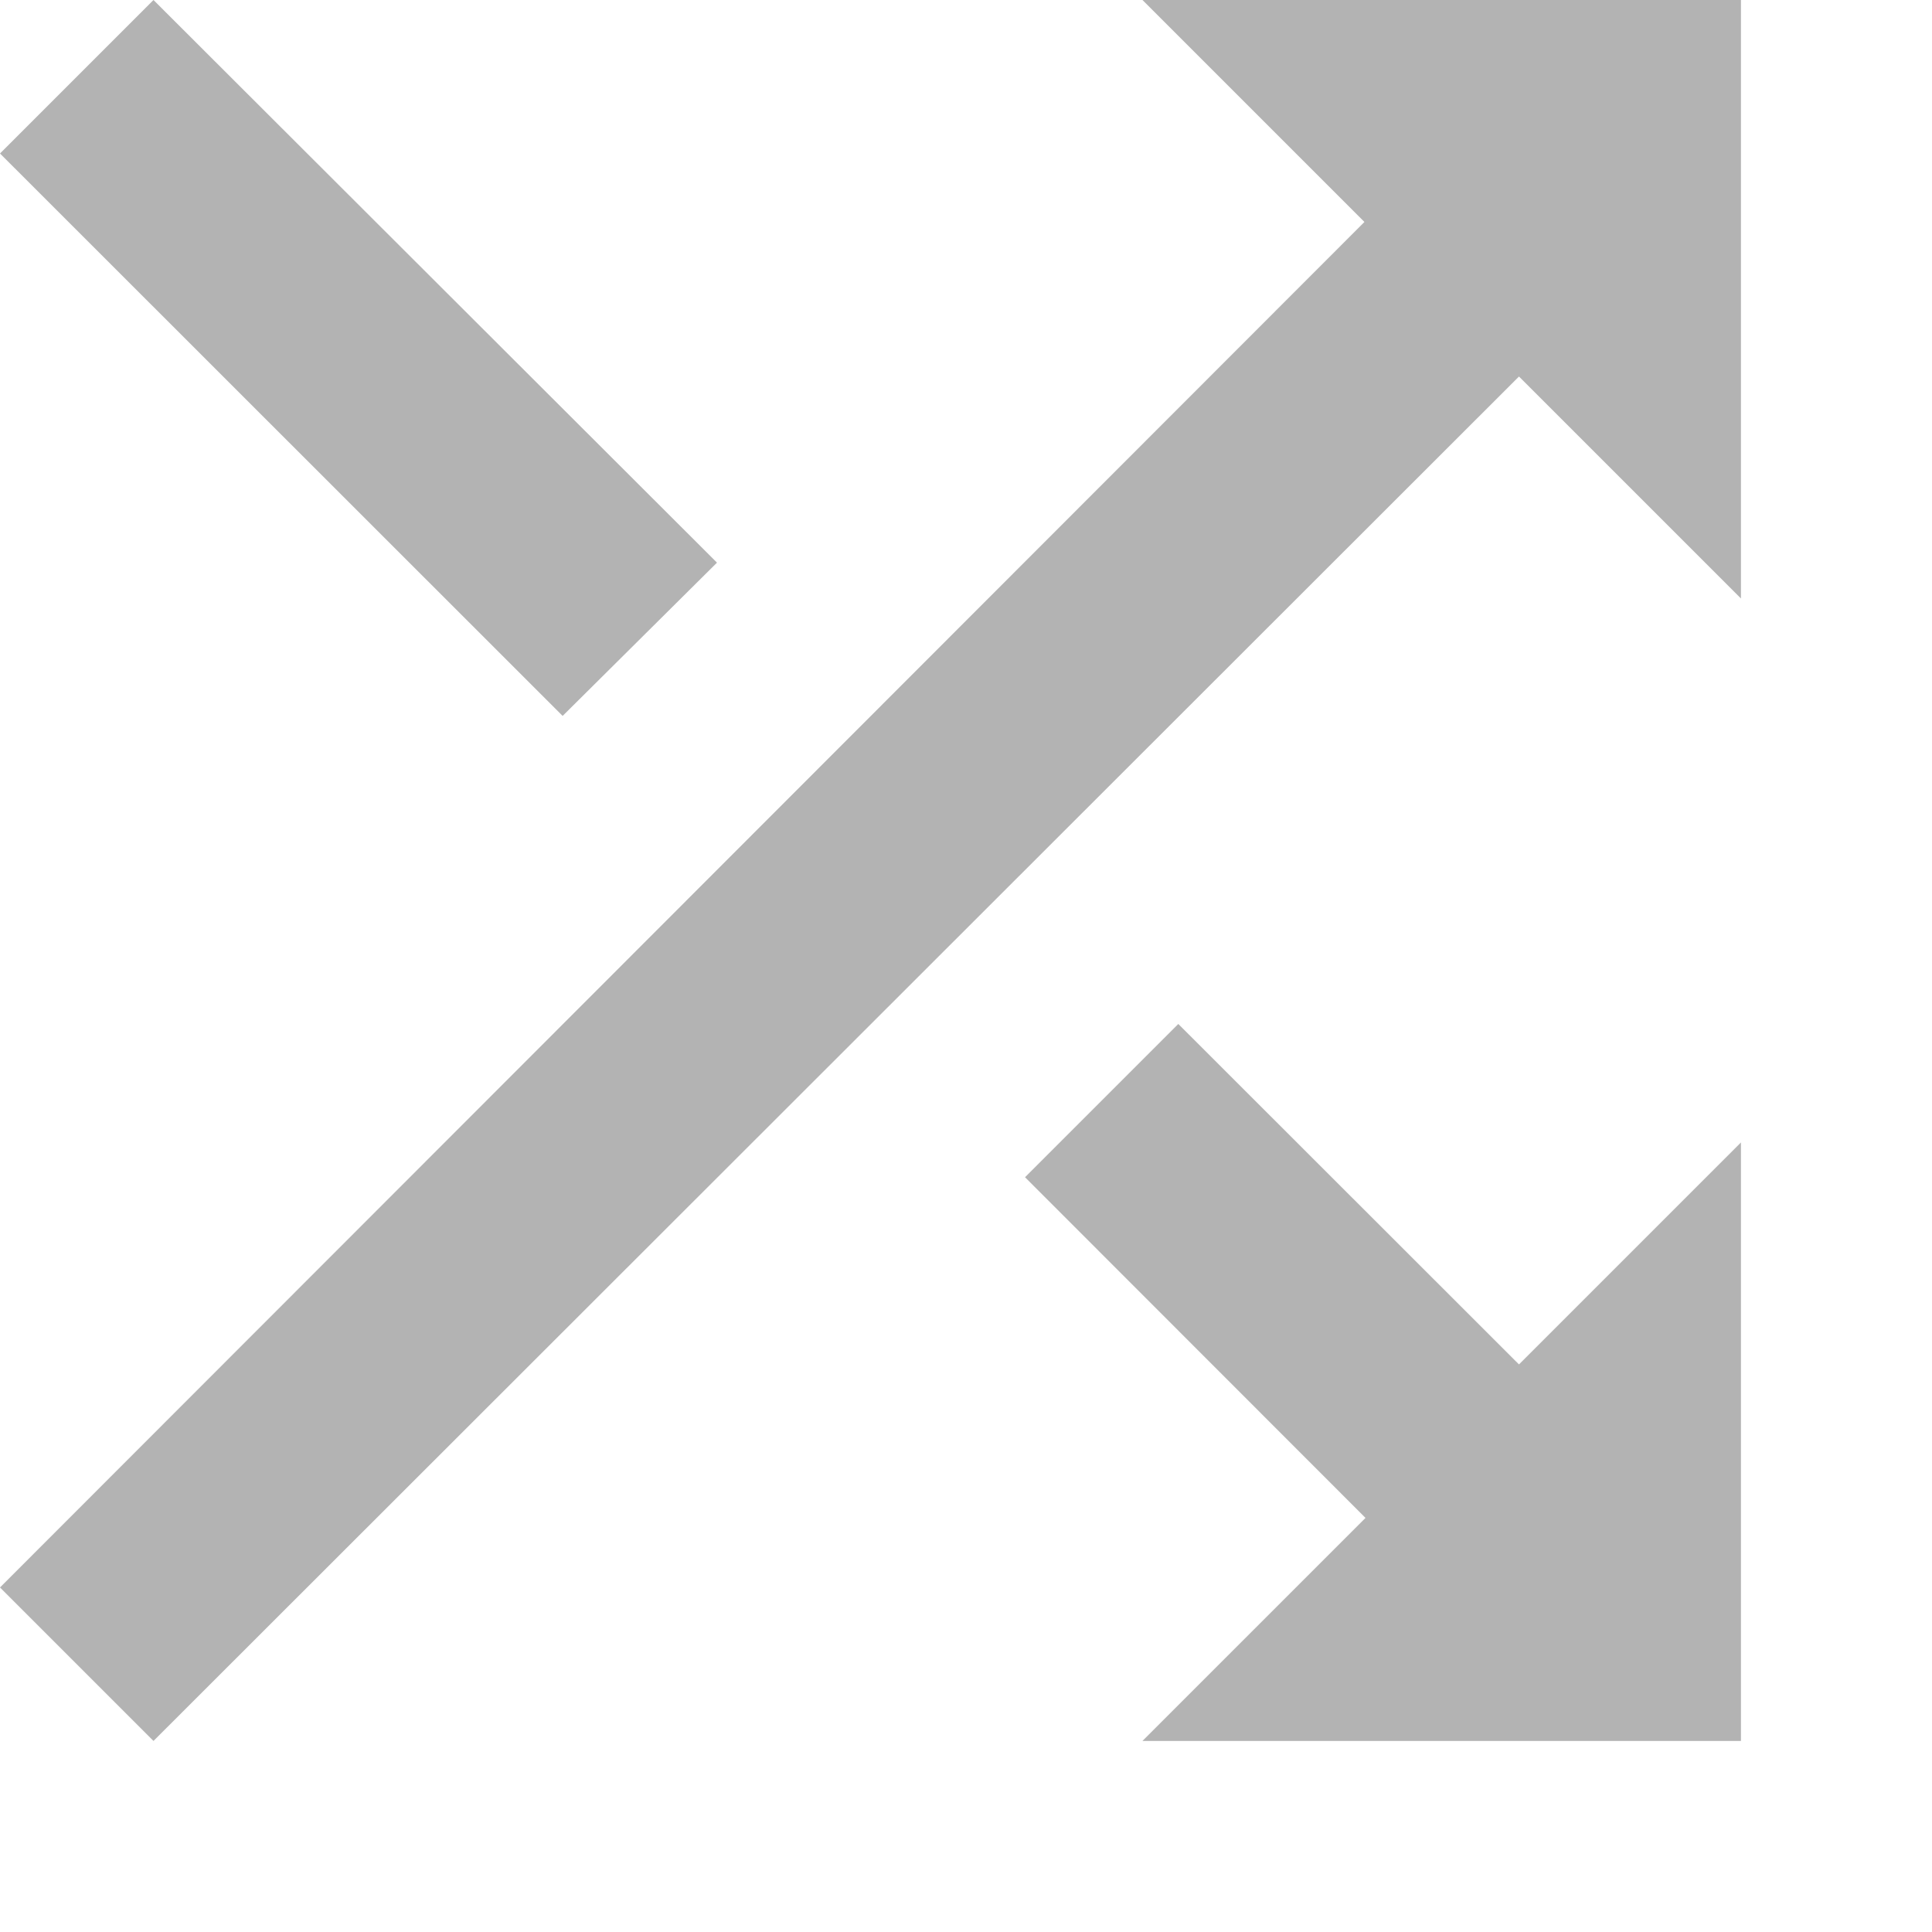
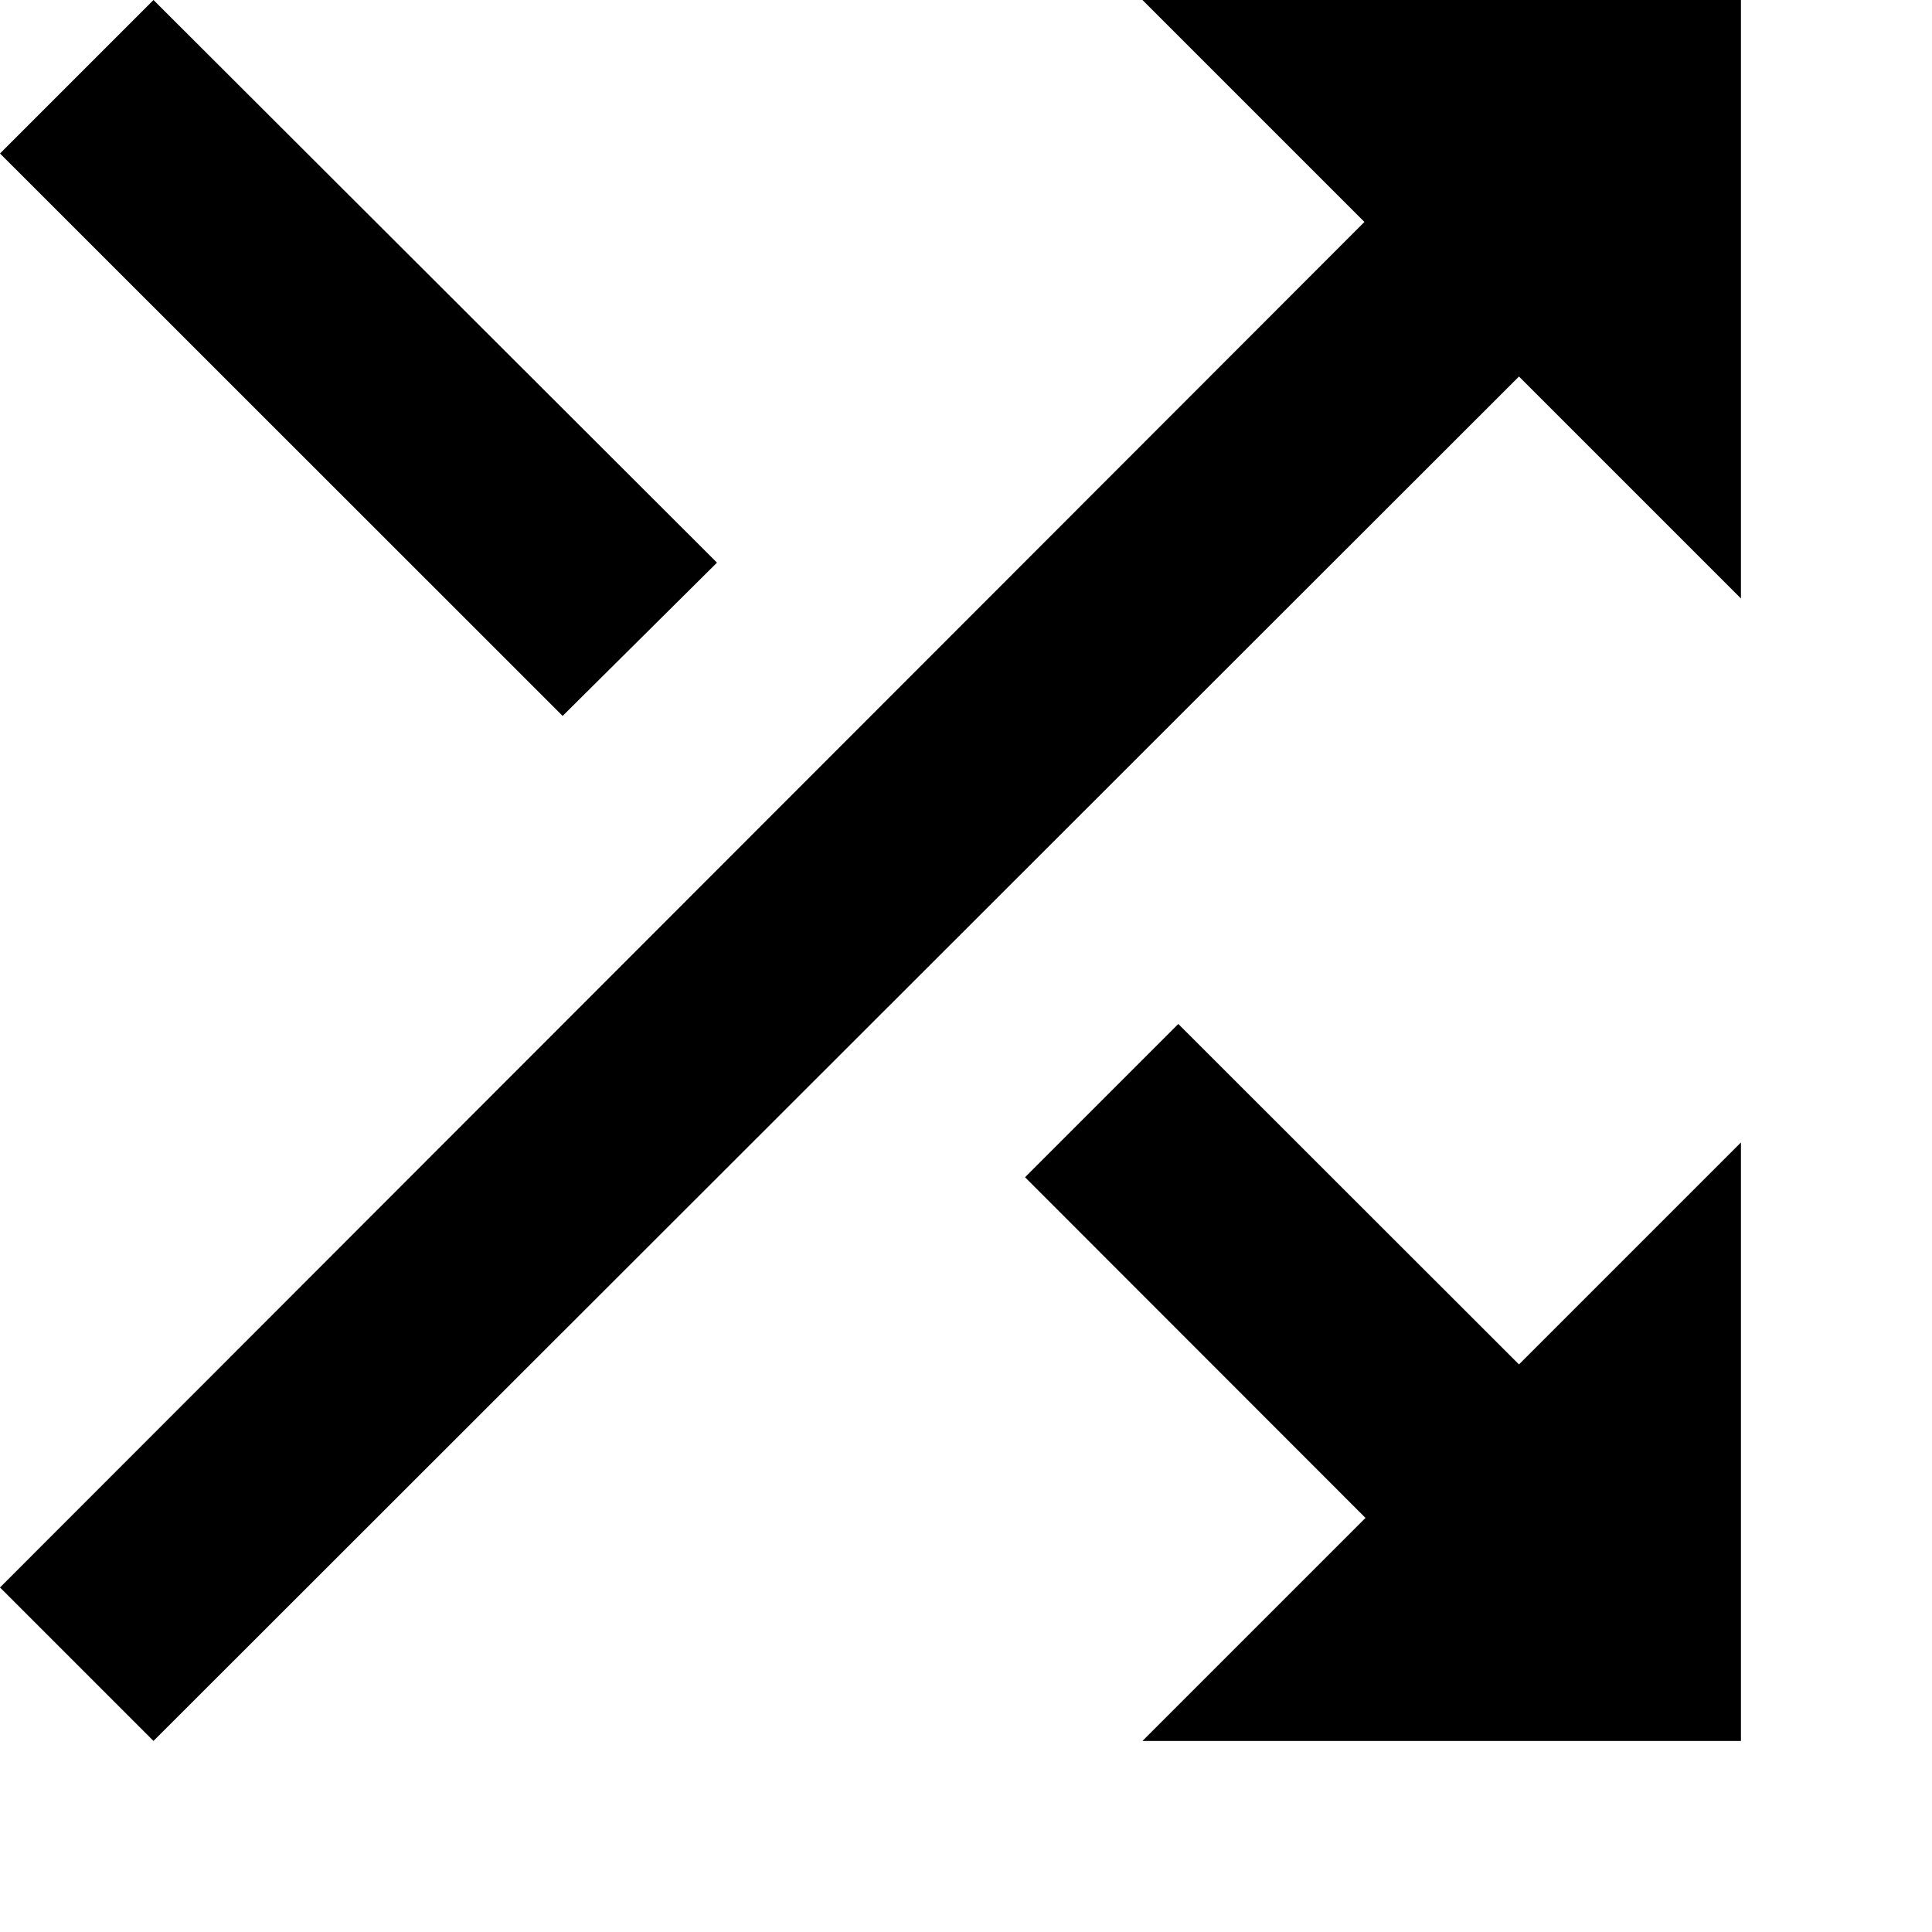
<svg xmlns="http://www.w3.org/2000/svg" width="9" height="9" viewBox="0 0 9 9" fill="none">
-   <path d="M3.34 2.621L0.715 0L0 0.715L2.621 3.335L3.34 2.621ZM5.322 0L6.356 1.034L0 7.395L0.715 8.11L7.076 1.754L8.11 2.788V0H5.322ZM5.489 4.77L4.775 5.484L6.361 7.071L5.322 8.11H8.11V5.322L7.076 6.356L5.489 4.77Z" fill="#B3B3B3" />
+   <path d="M3.34 2.621L0.715 0L0 0.715L2.621 3.335L3.34 2.621ZM5.322 0L6.356 1.034L0 7.395L0.715 8.11L7.076 1.754L8.11 2.788V0H5.322ZM5.489 4.77L4.775 5.484L6.361 7.071L5.322 8.11H8.11V5.322L7.076 6.356L5.489 4.77Z" fill="#000" />
</svg>
